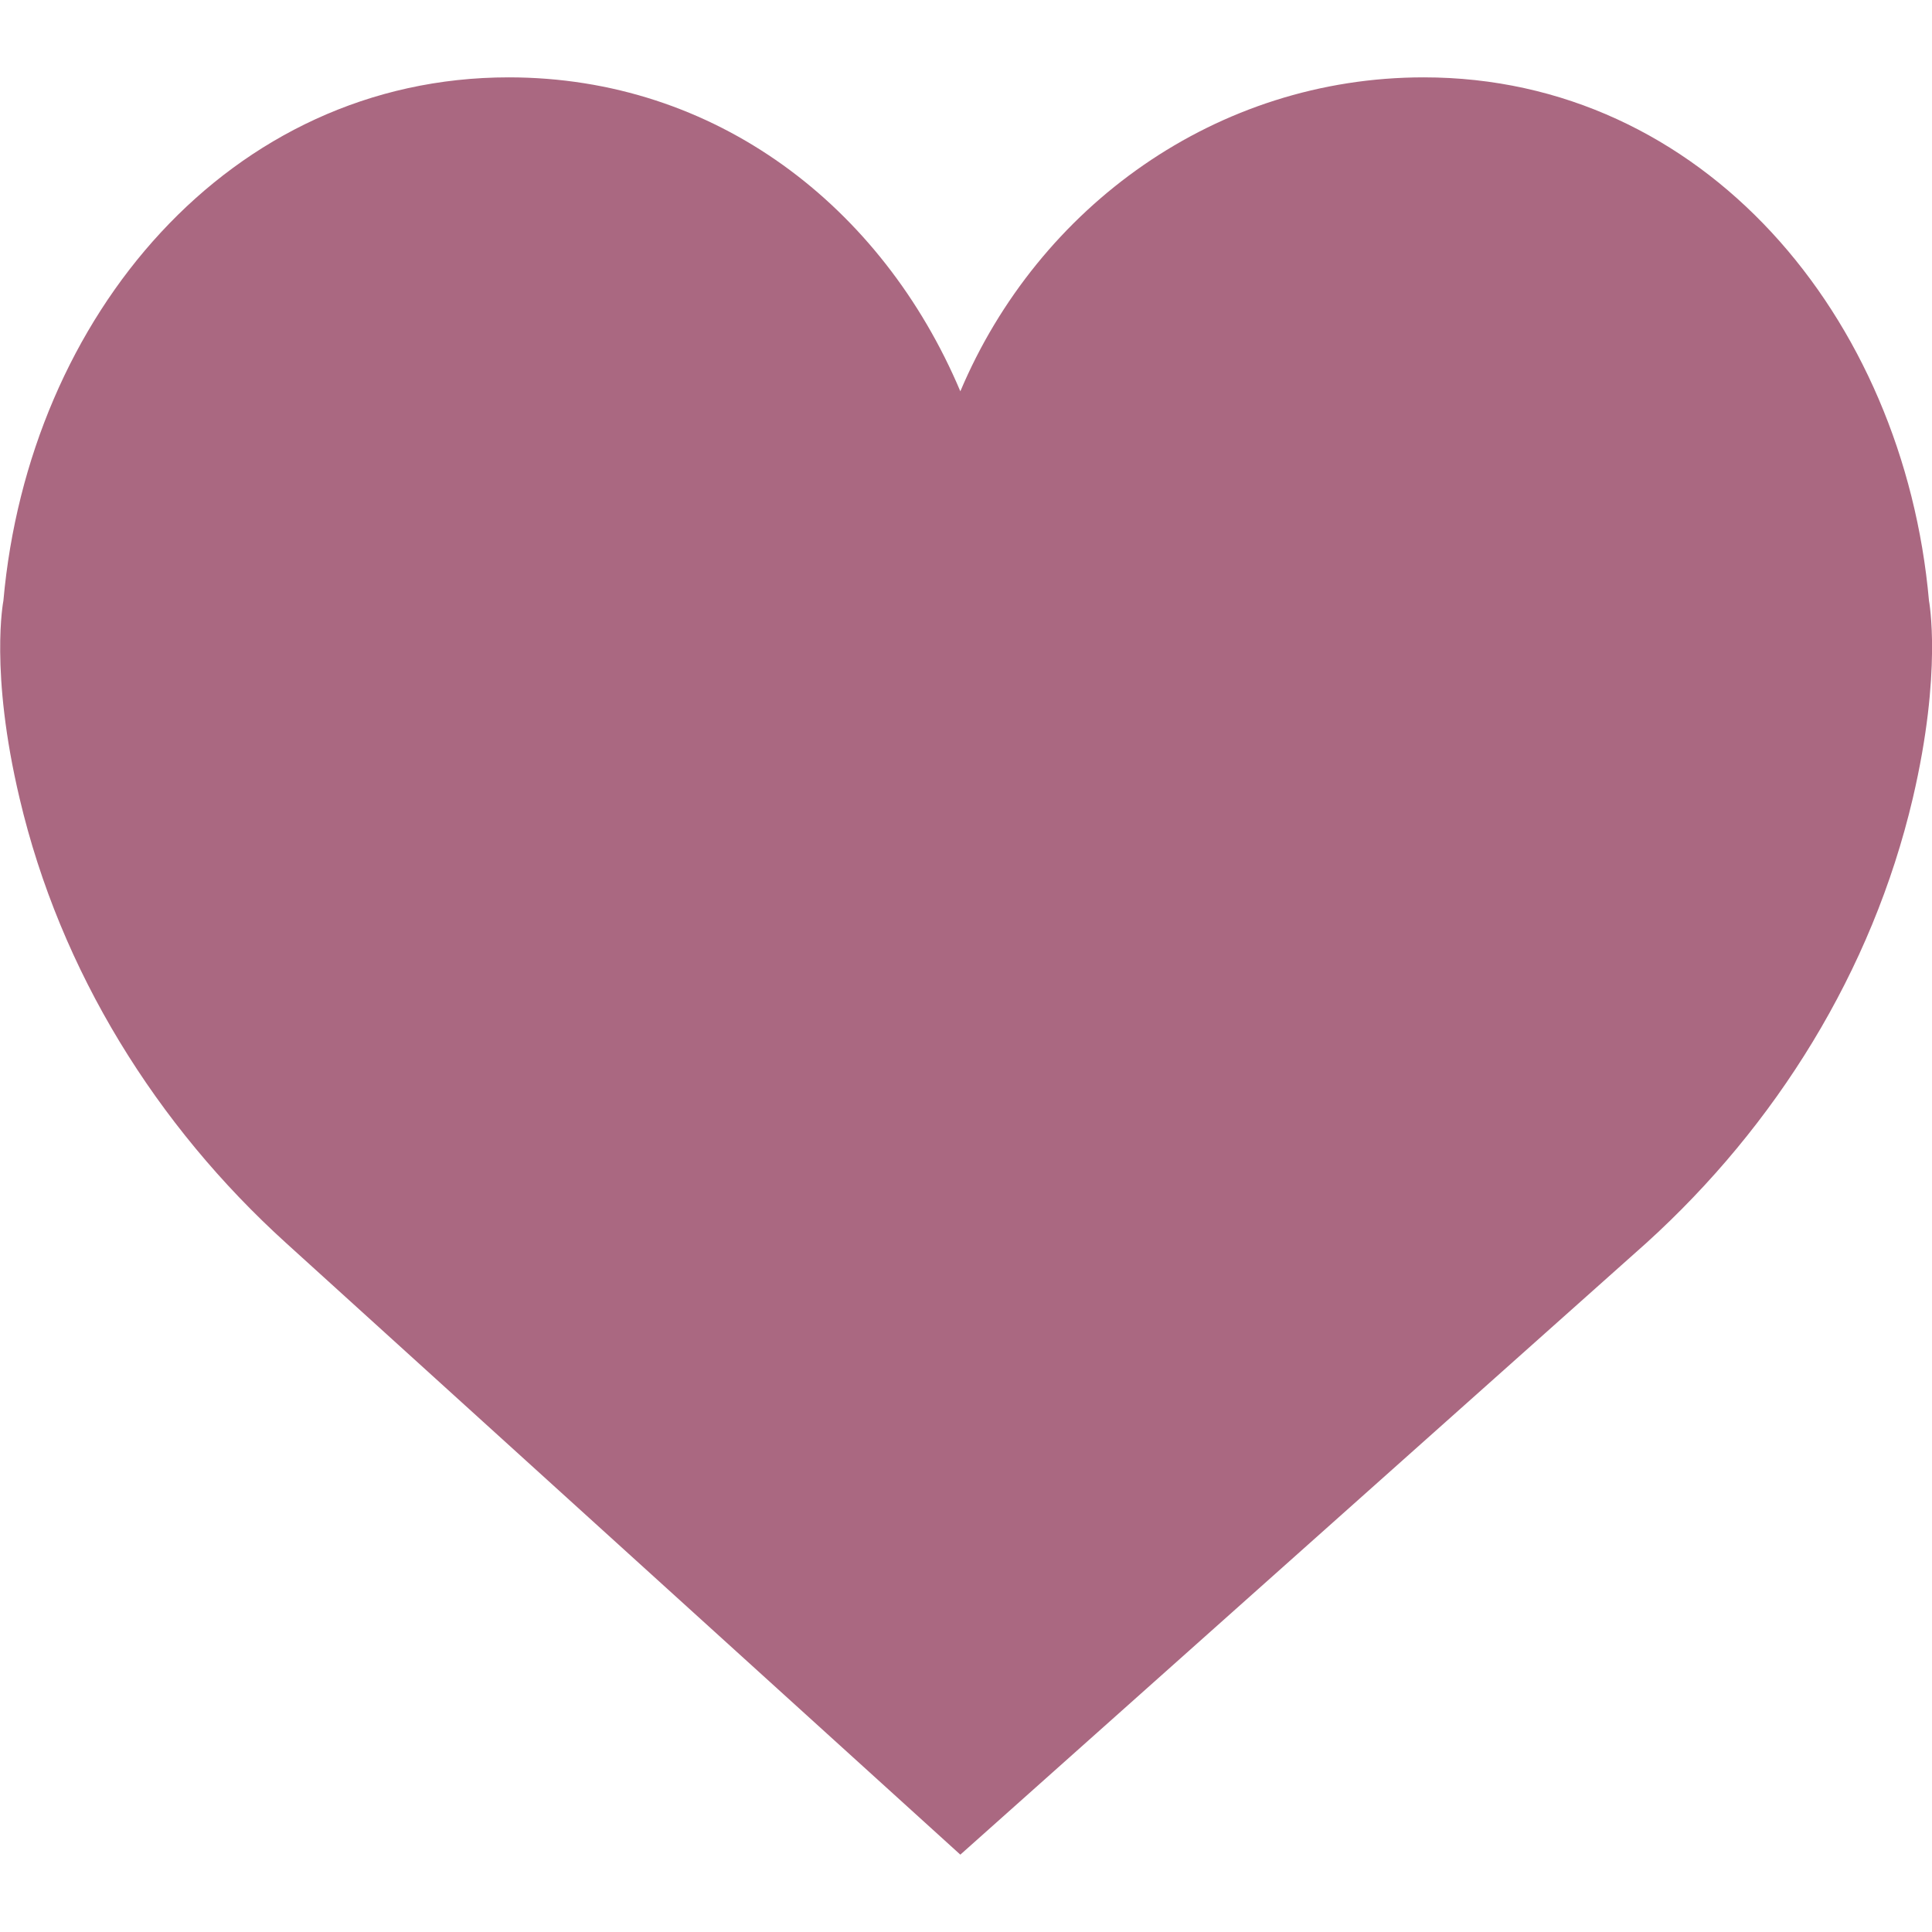
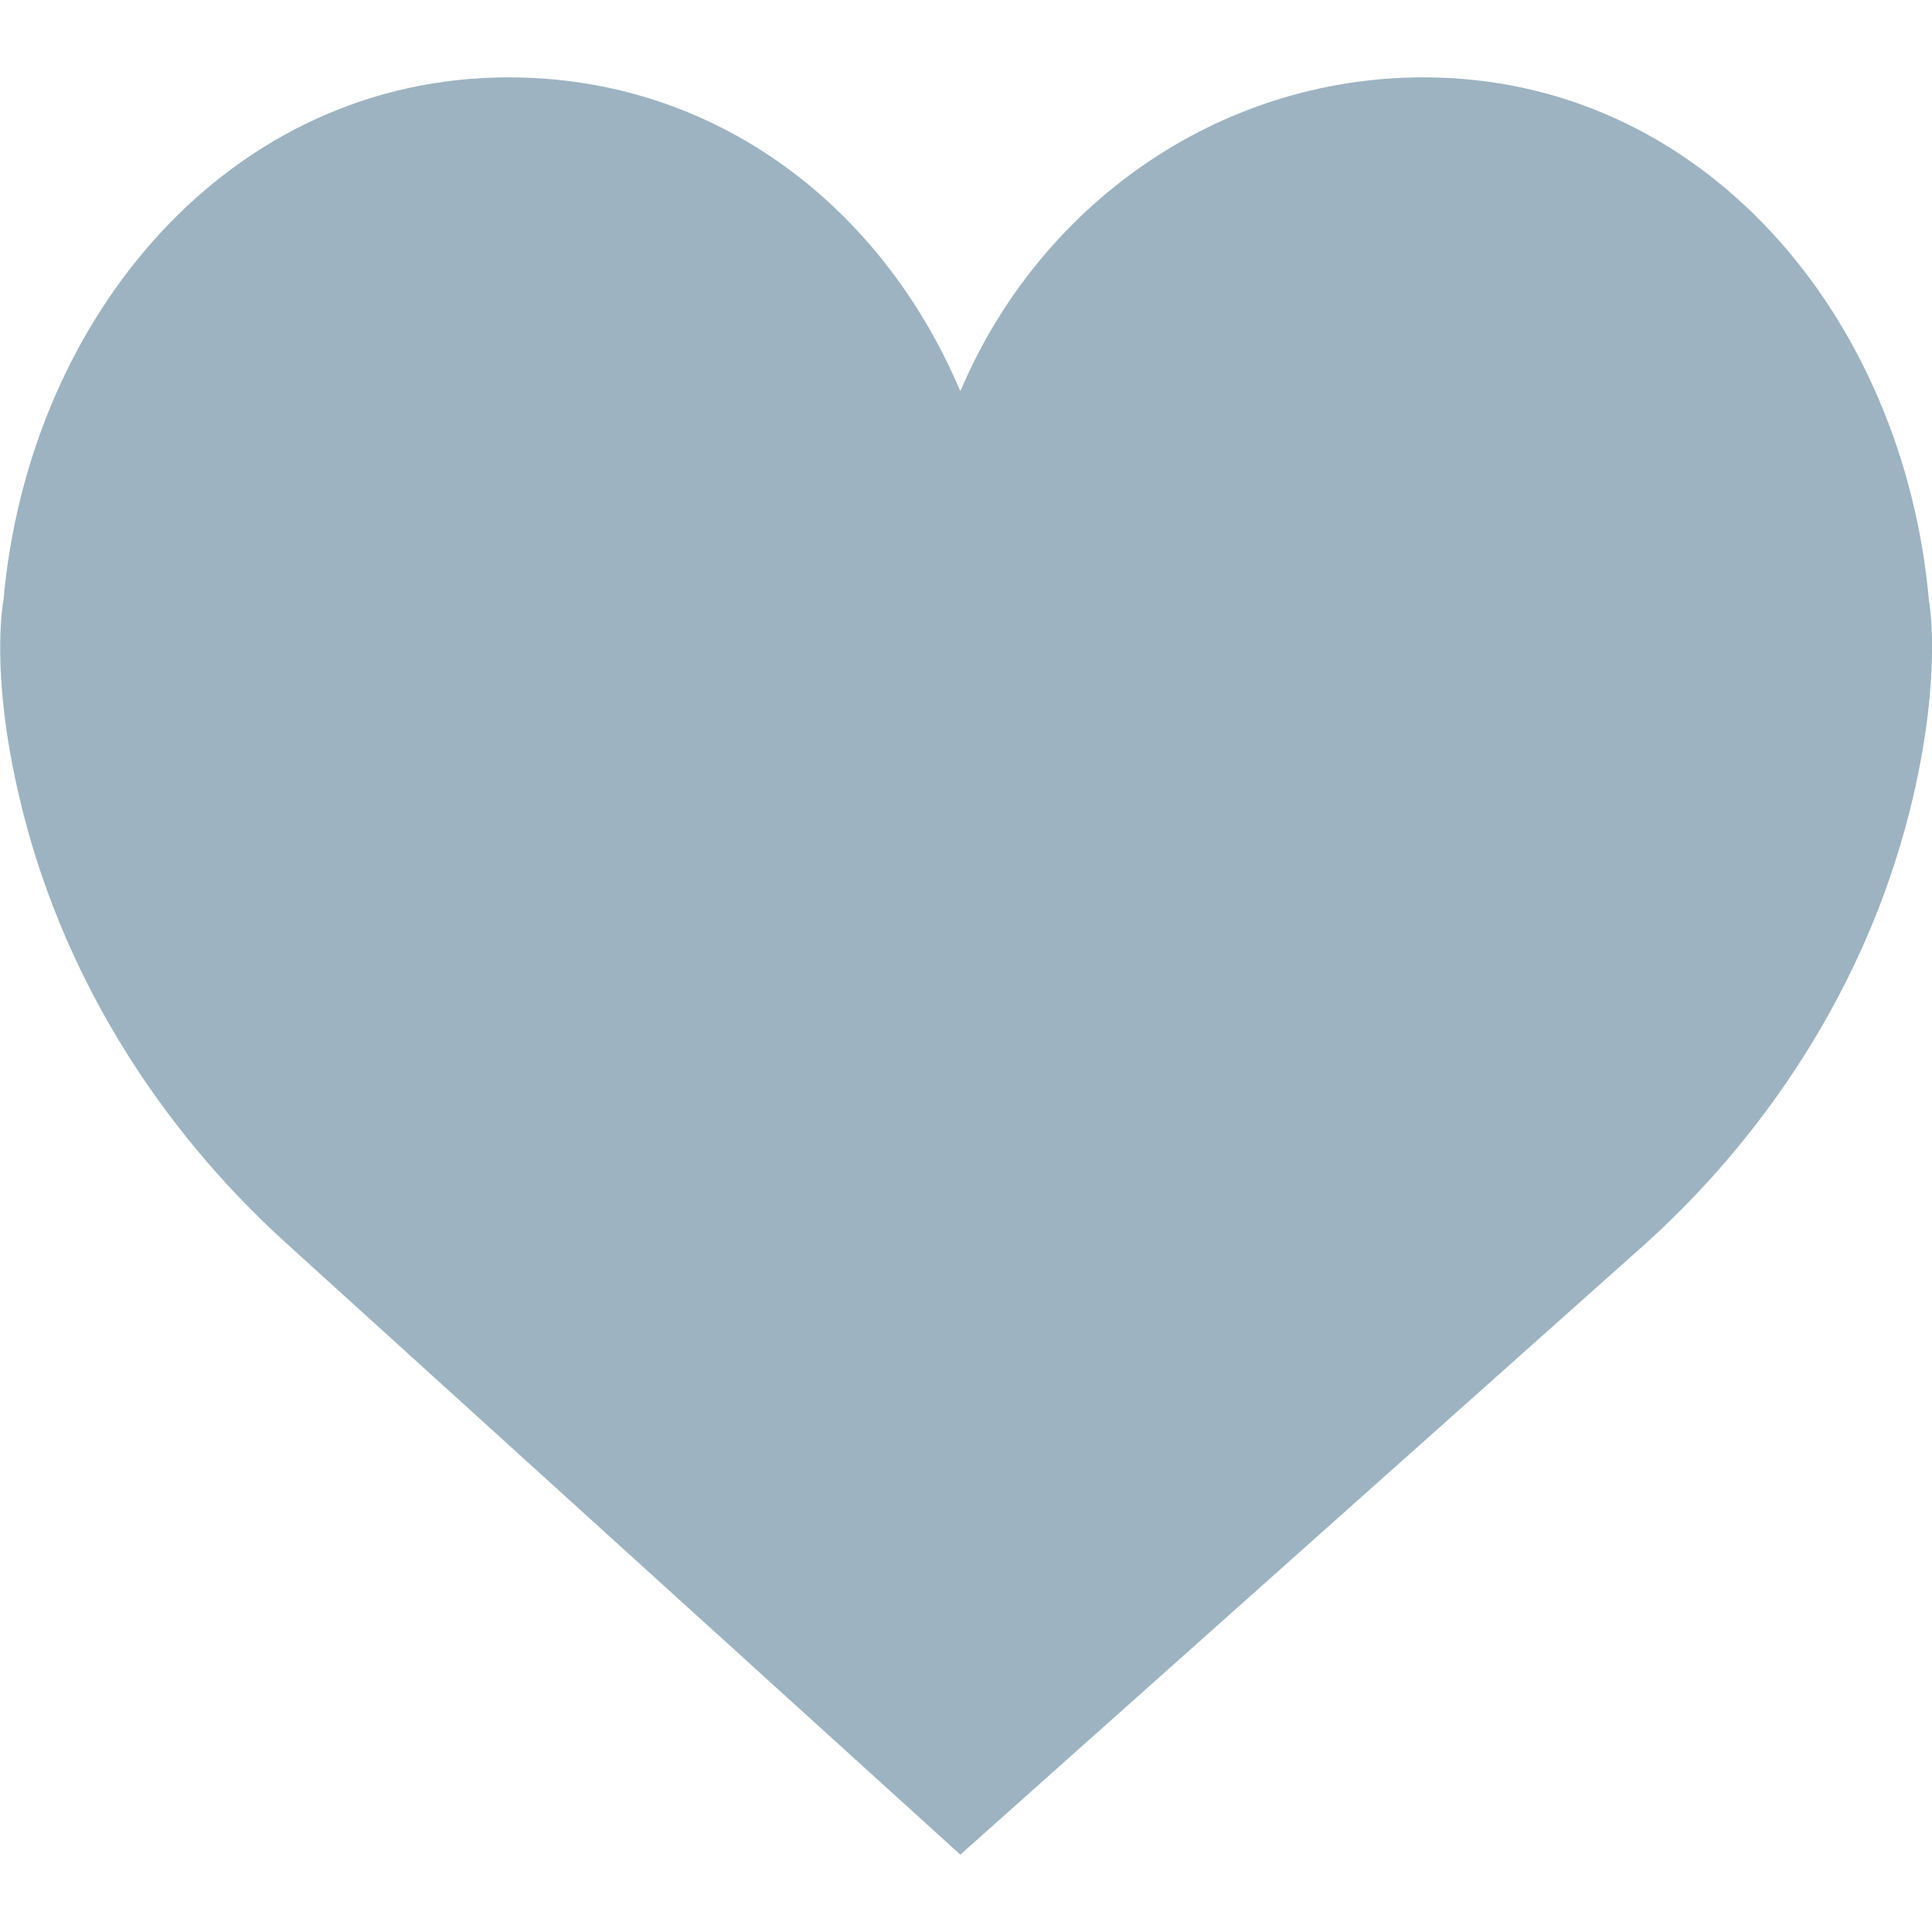
<svg xmlns="http://www.w3.org/2000/svg" version="1.1" id="Capa_1" x="0px" y="0px" viewBox="0 0 512 512" style="enable-background:new 0 0 512 512;" xml:space="preserve">
  <style type="text/css">
- 	.st0{fill:#AA6881;}
+ 	.st0{fill:#9DB3C1;}
</style>
  <g>
    <path class="st0" d="M254.5,103.7c20.7-49,67.9-83.2,122.8-83.2c74,0,127.2,63.3,133.9,138.7c0,0,3.6,18.7-4.3,52.4   c-10.8,45.9-36.3,86.7-70.6,117.8L254.5,491.5L75.8,329.4C41.5,298.3,16,257.5,5.2,211.6c-8-33.7-4.3-52.4-4.3-52.4   c6.7-75.4,60-138.7,133.9-138.7C189.7,20.5,233.8,54.7,254.5,103.7z" />
  </g>
</svg>
